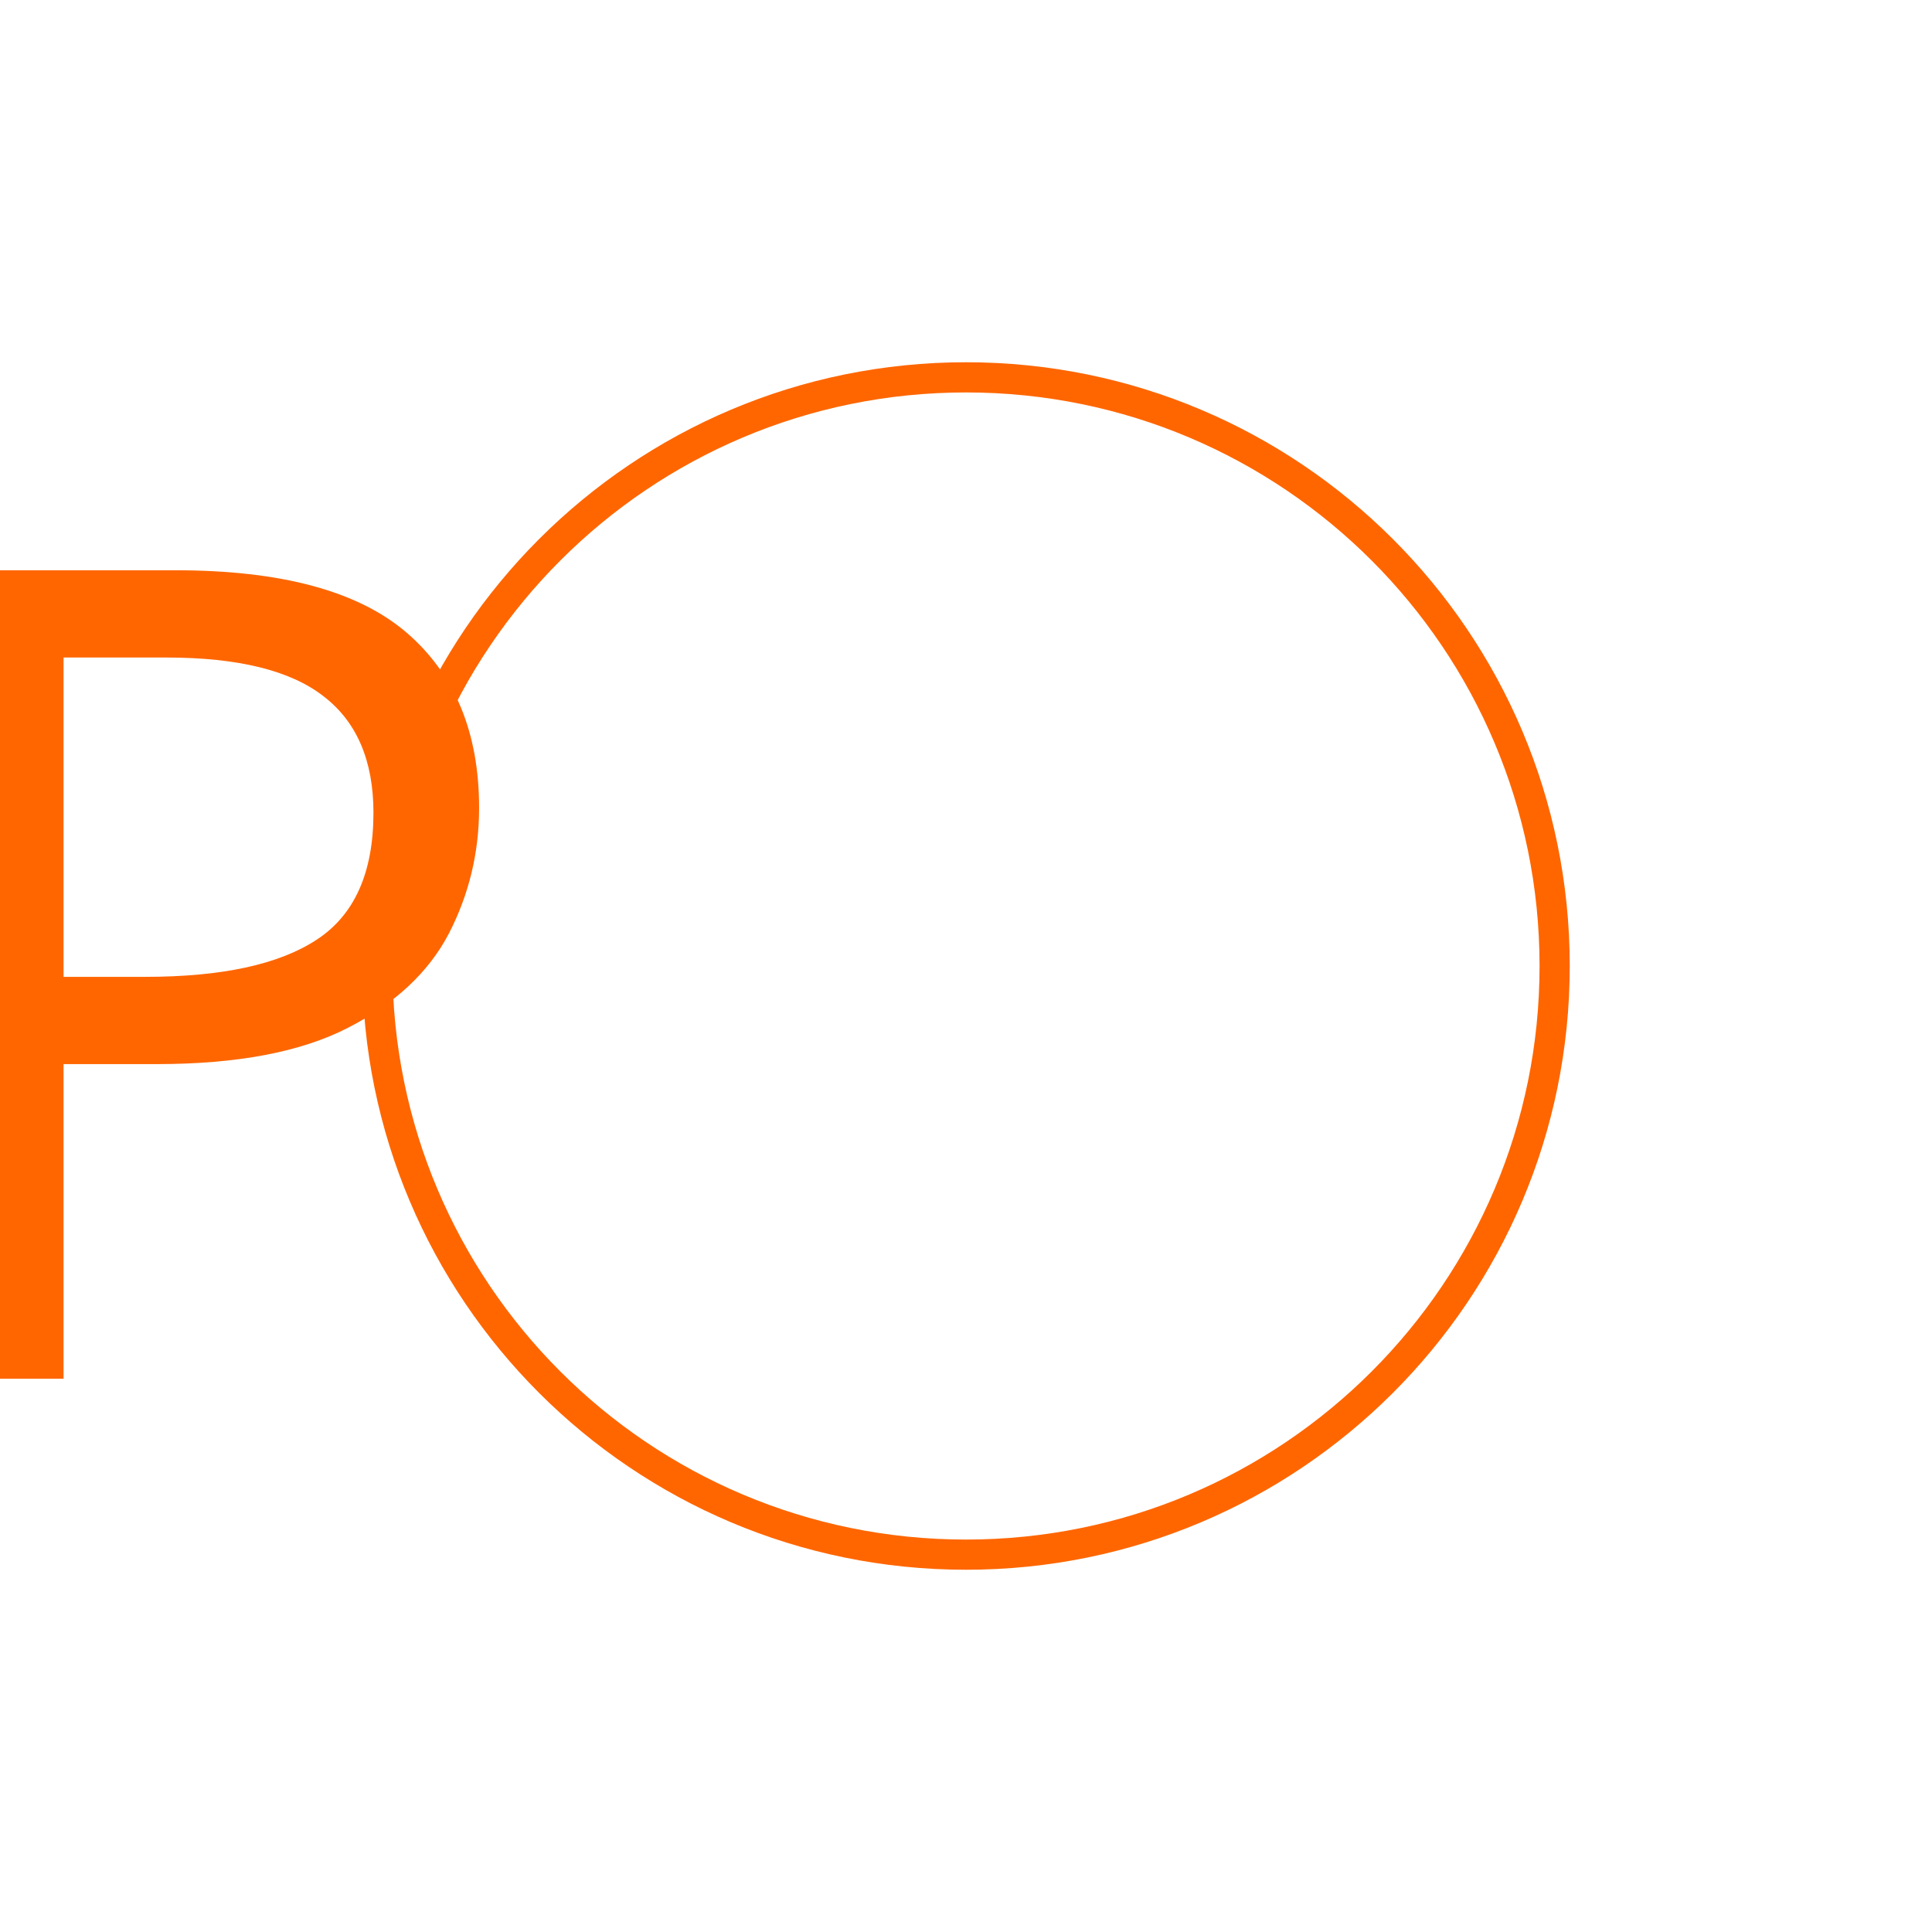
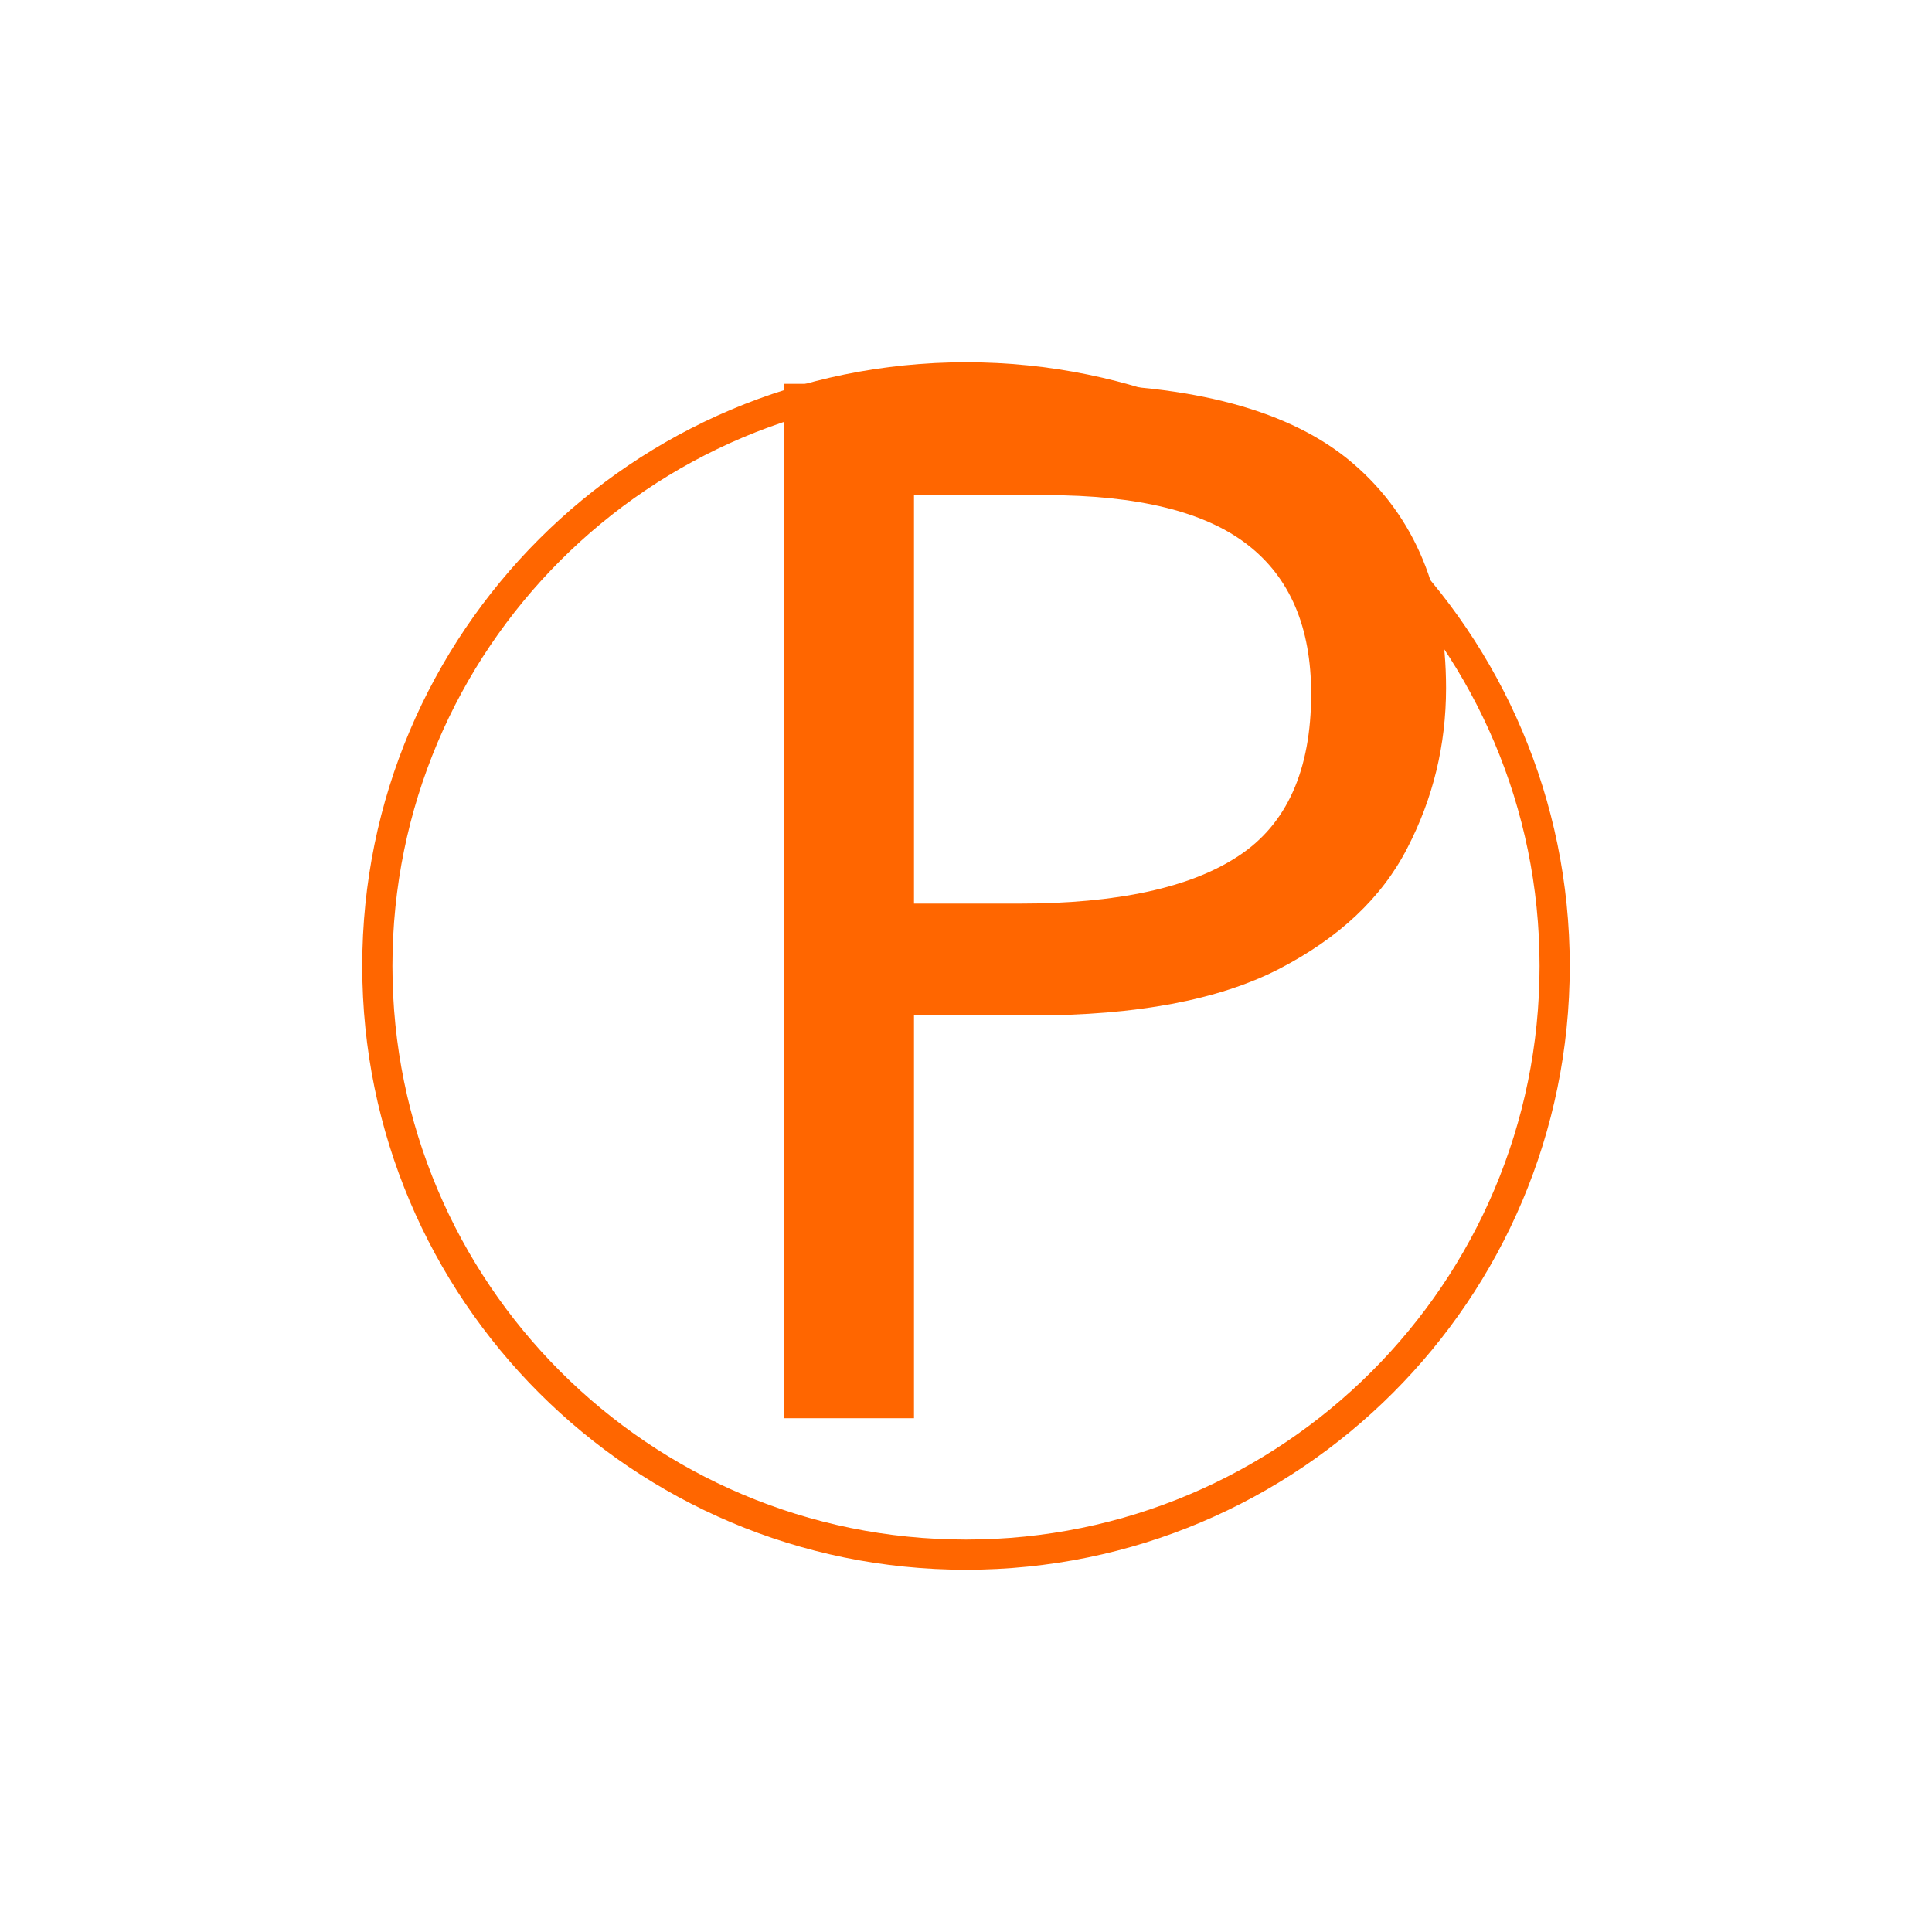
<svg xmlns="http://www.w3.org/2000/svg" xmlns:ns1="http://www.openswatchbook.org/uri/2009/osb" width="64" height="64" id="svg4700" version="1.1" viewBox="0 0 64 64">
  <defs id="defs4702">
    <linearGradient id="linearGradient4142" ns1:paint="gradient">
      <stop style="stop-color:#ff7500;stop-opacity:1;" offset="0" id="stop4144" />
      <stop style="stop-color:#ff7500;stop-opacity:0;" offset="1" id="stop4146" />
    </linearGradient>
  </defs>
  <g id="layer5" />
  <g id="layer4">
-     <text xml:space="preserve" style="font-style:normal;font-variant:normal;font-weight:normal;font-stretch:normal;font-size:37.5px;line-height:120%;font-family:sans-serif;-inkscape-font-specification:'sans-serif, Normal';text-align:center;letter-spacing:0px;word-spacing:0px;writing-mode:lr-tb;text-anchor:middle;fill:#ff6600;fill-opacity:1;stroke:none;stroke-width:1px;stroke-linecap:butt;stroke-linejoin:miter;stroke-opacity:1" x="30.81" y="45.669" id="text3374">
-       <tspan id="tspan4161" x="30.81" y="45.669">P</tspan>
+     <circle style="opacity:1;fill:none;fill-opacity:1;stroke:#ff6600;stroke-width:1;stroke-linejoin:miter;stroke-opacity:1" id="path4141" cx="32" cy="32" r="19.5" />
+     <text xml:space="preserve" style="font-style:normal;font-variant:normal;font-weight:normal;font-stretch:normal;font-size:48px;line-height:1.25;font-family:Iso-Gps;-inkscape-font-specification:'Iso-Gps, Normal';font-variant-ligatures:normal;font-variant-caps:normal;font-variant-numeric:normal;font-variant-east-asian:normal;fill:#ff6600" x="21.31" y="46.979" id="text839">
+       <tspan id="tspan837" x="21.31" y="46.979">P</tspan>
    </text>
-     <circle style="opacity:1;fill:none;fill-opacity:1;stroke:#ff6600;stroke-width:1;stroke-linejoin:miter;stroke-opacity:1" id="path4141" cx="32" cy="32" r="19.5" />
+     <text id="text840" y="-23.409" x="23.732" style="font-weight:bold;font-size:18.667px;line-height:1.25;font-family:Iso-Gps;-inkscape-font-specification:'Iso-Gps Bold'" xml:space="preserve">
+       <tspan y="-23.409" x="23.732" id="tspan838" />
+     </text>
  </g>
</svg>
